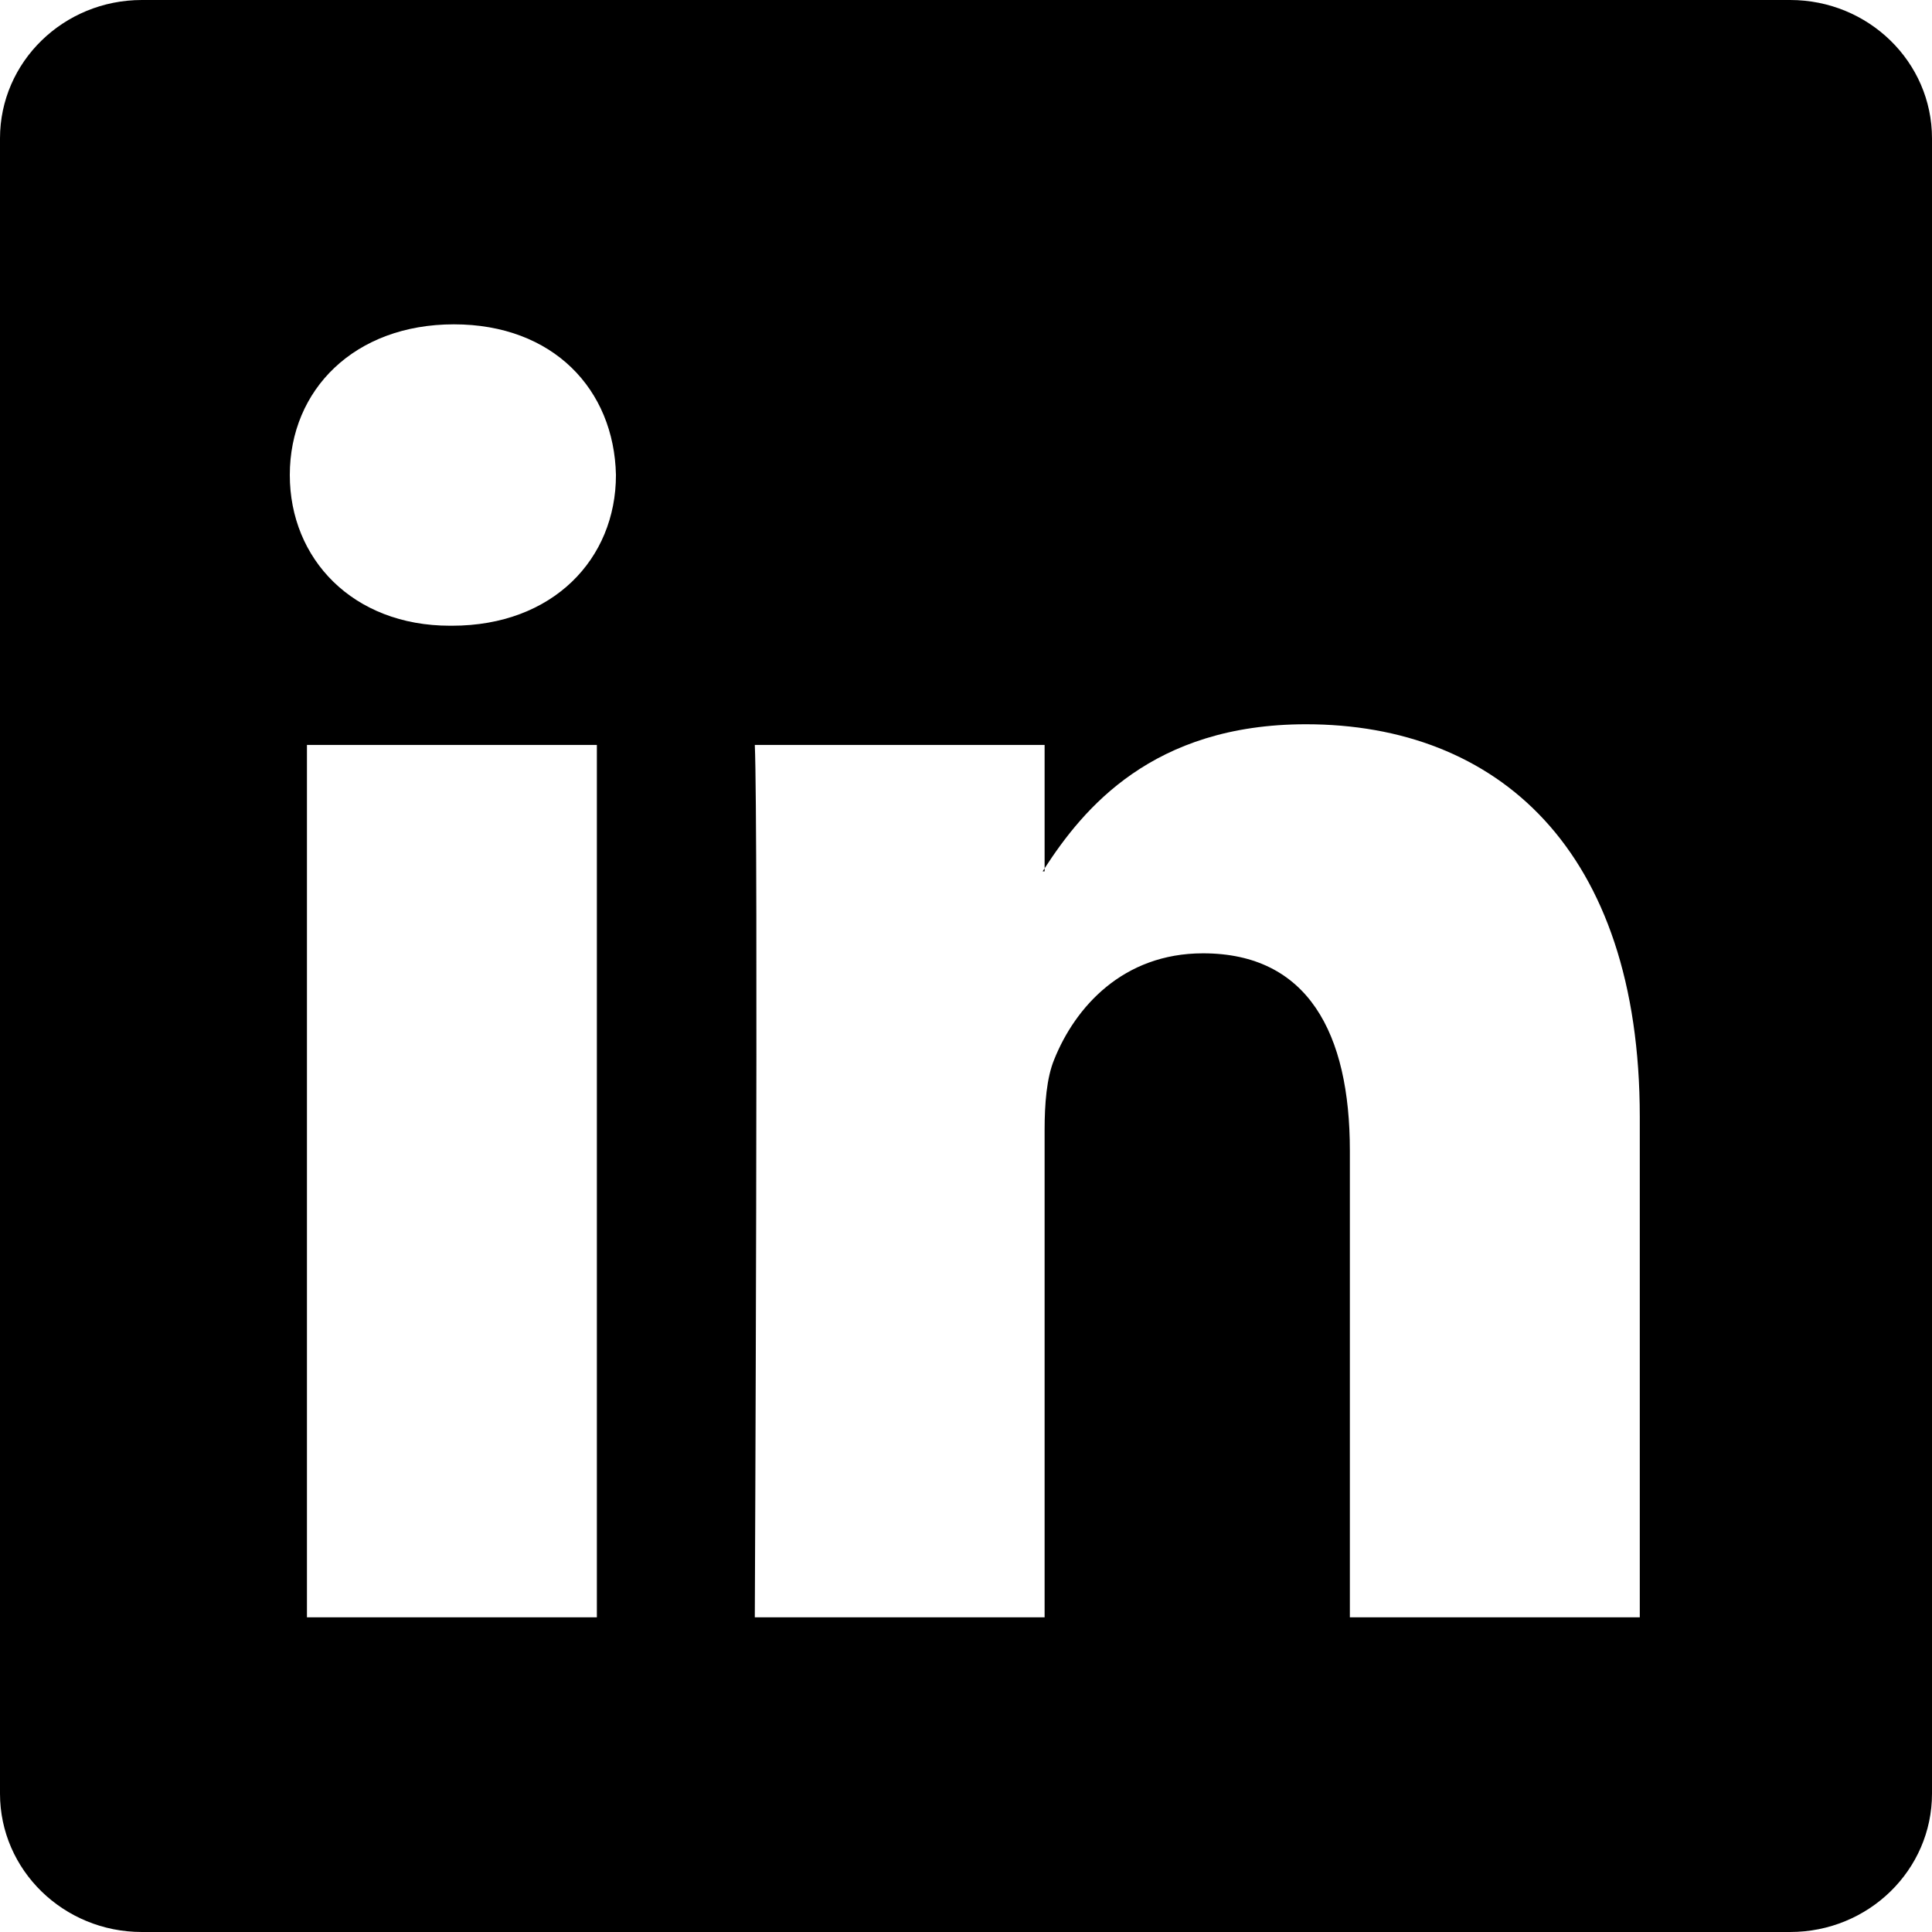
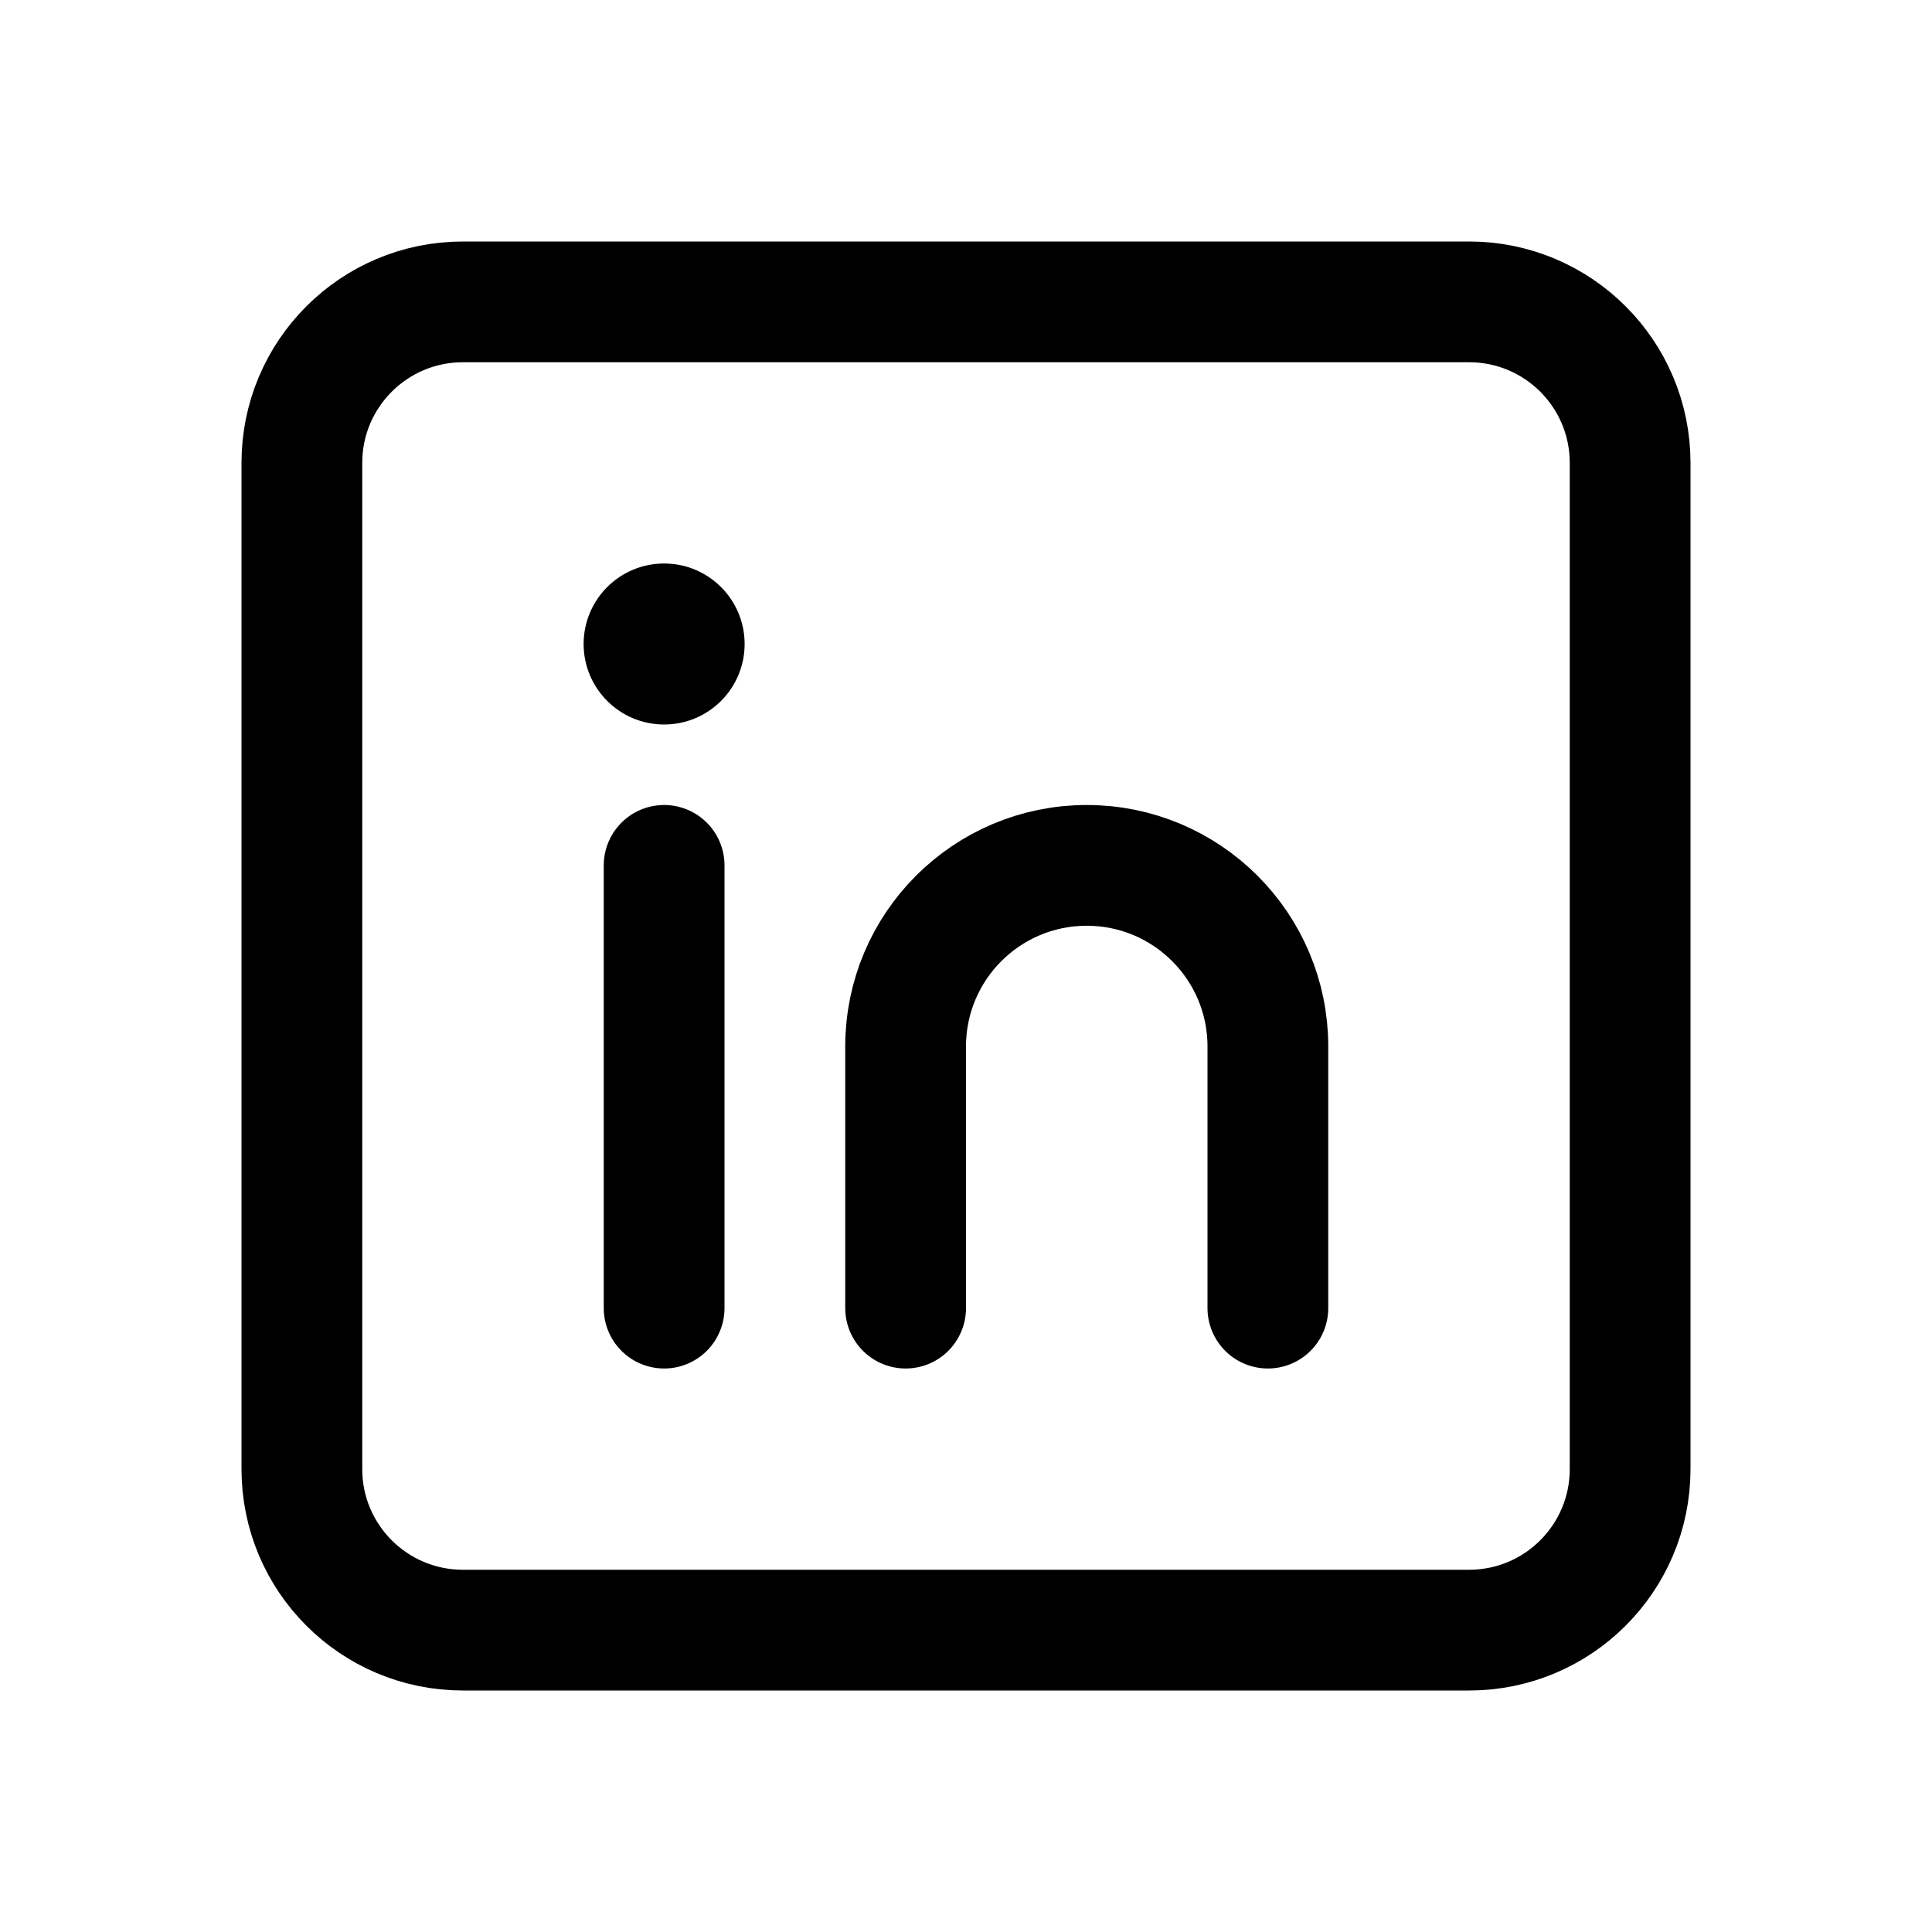
- <svg xmlns="http://www.w3.org/2000/svg" width="16" height="16" fill="currentColor" class="bi bi-linkedin" viewBox="0 0 16 16">
-   <path d="M0 1.146C0 .513.526 0 1.175 0h13.65C15.474 0 16 .513 16 1.146v13.708c0 .633-.526 1.146-1.175 1.146H1.175C.526 16 0 15.487 0 14.854zm4.943 12.248V6.169H2.542v7.225zm-1.2-8.212c.837 0 1.358-.554 1.358-1.248-.015-.709-.52-1.248-1.342-1.248S2.4 3.226 2.4 3.934c0 .694.521 1.248 1.327 1.248zm4.908 8.212V9.359c0-.216.016-.432.08-.586.173-.431.568-.878 1.232-.878.869 0 1.216.662 1.216 1.634v3.865h2.401V9.25c0-2.22-1.184-3.252-2.764-3.252-1.274 0-1.845.7-2.165 1.193v.025h-.016l.016-.025V6.169h-2.4c.03.678 0 7.225 0 7.225z" />
+ <svg xmlns="http://www.w3.org/2000/svg" width="800px" height="800px" viewBox="0 0 192 192" fill="none">
+   <rect width="132" height="132" x="30" y="30" stroke="#000000" stroke-width="12" rx="16" />
+   <path stroke="#000000" stroke-linecap="round" stroke-linejoin="round" stroke-width="12" d="M66 86v44" />
+   <circle cx="66" cy="64" r="8" fill="#000000" />
+   <path stroke="#000000" stroke-linecap="round" stroke-width="12" d="M126 130v-26c0-9.941-8.059-18-18-18v0c-9.941 0-18 8.059-18 18v26" />
</svg>
